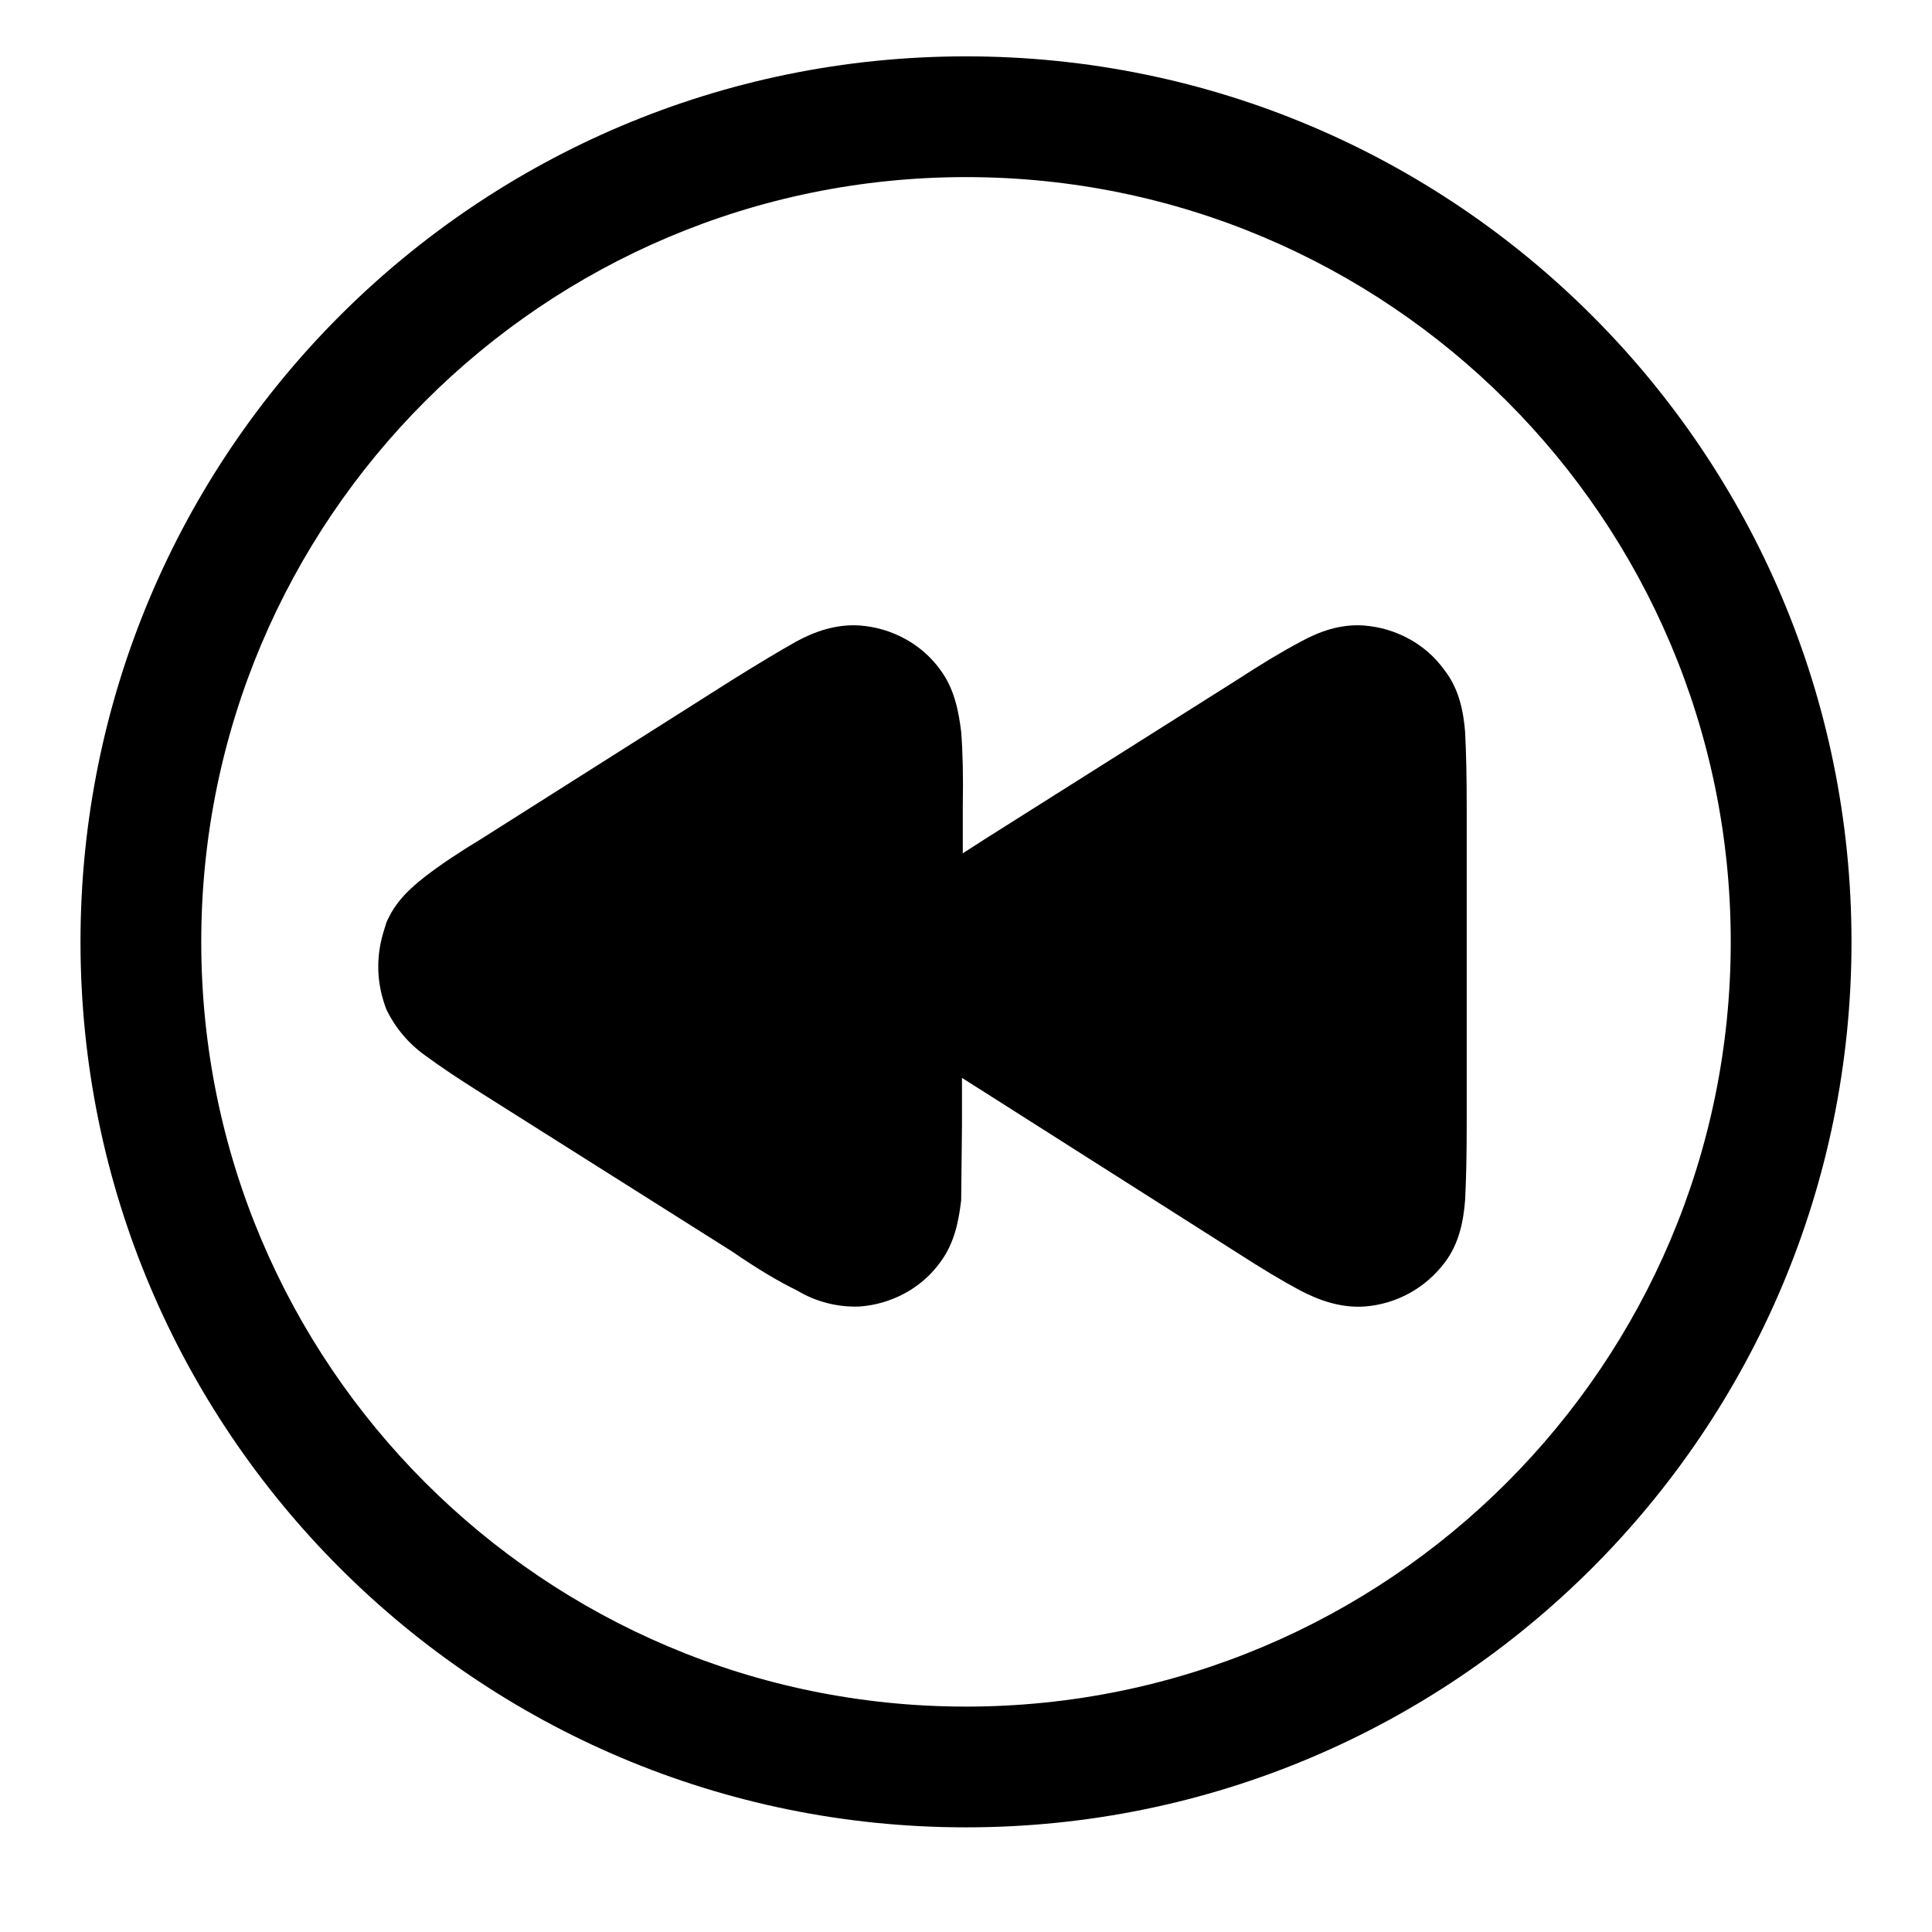
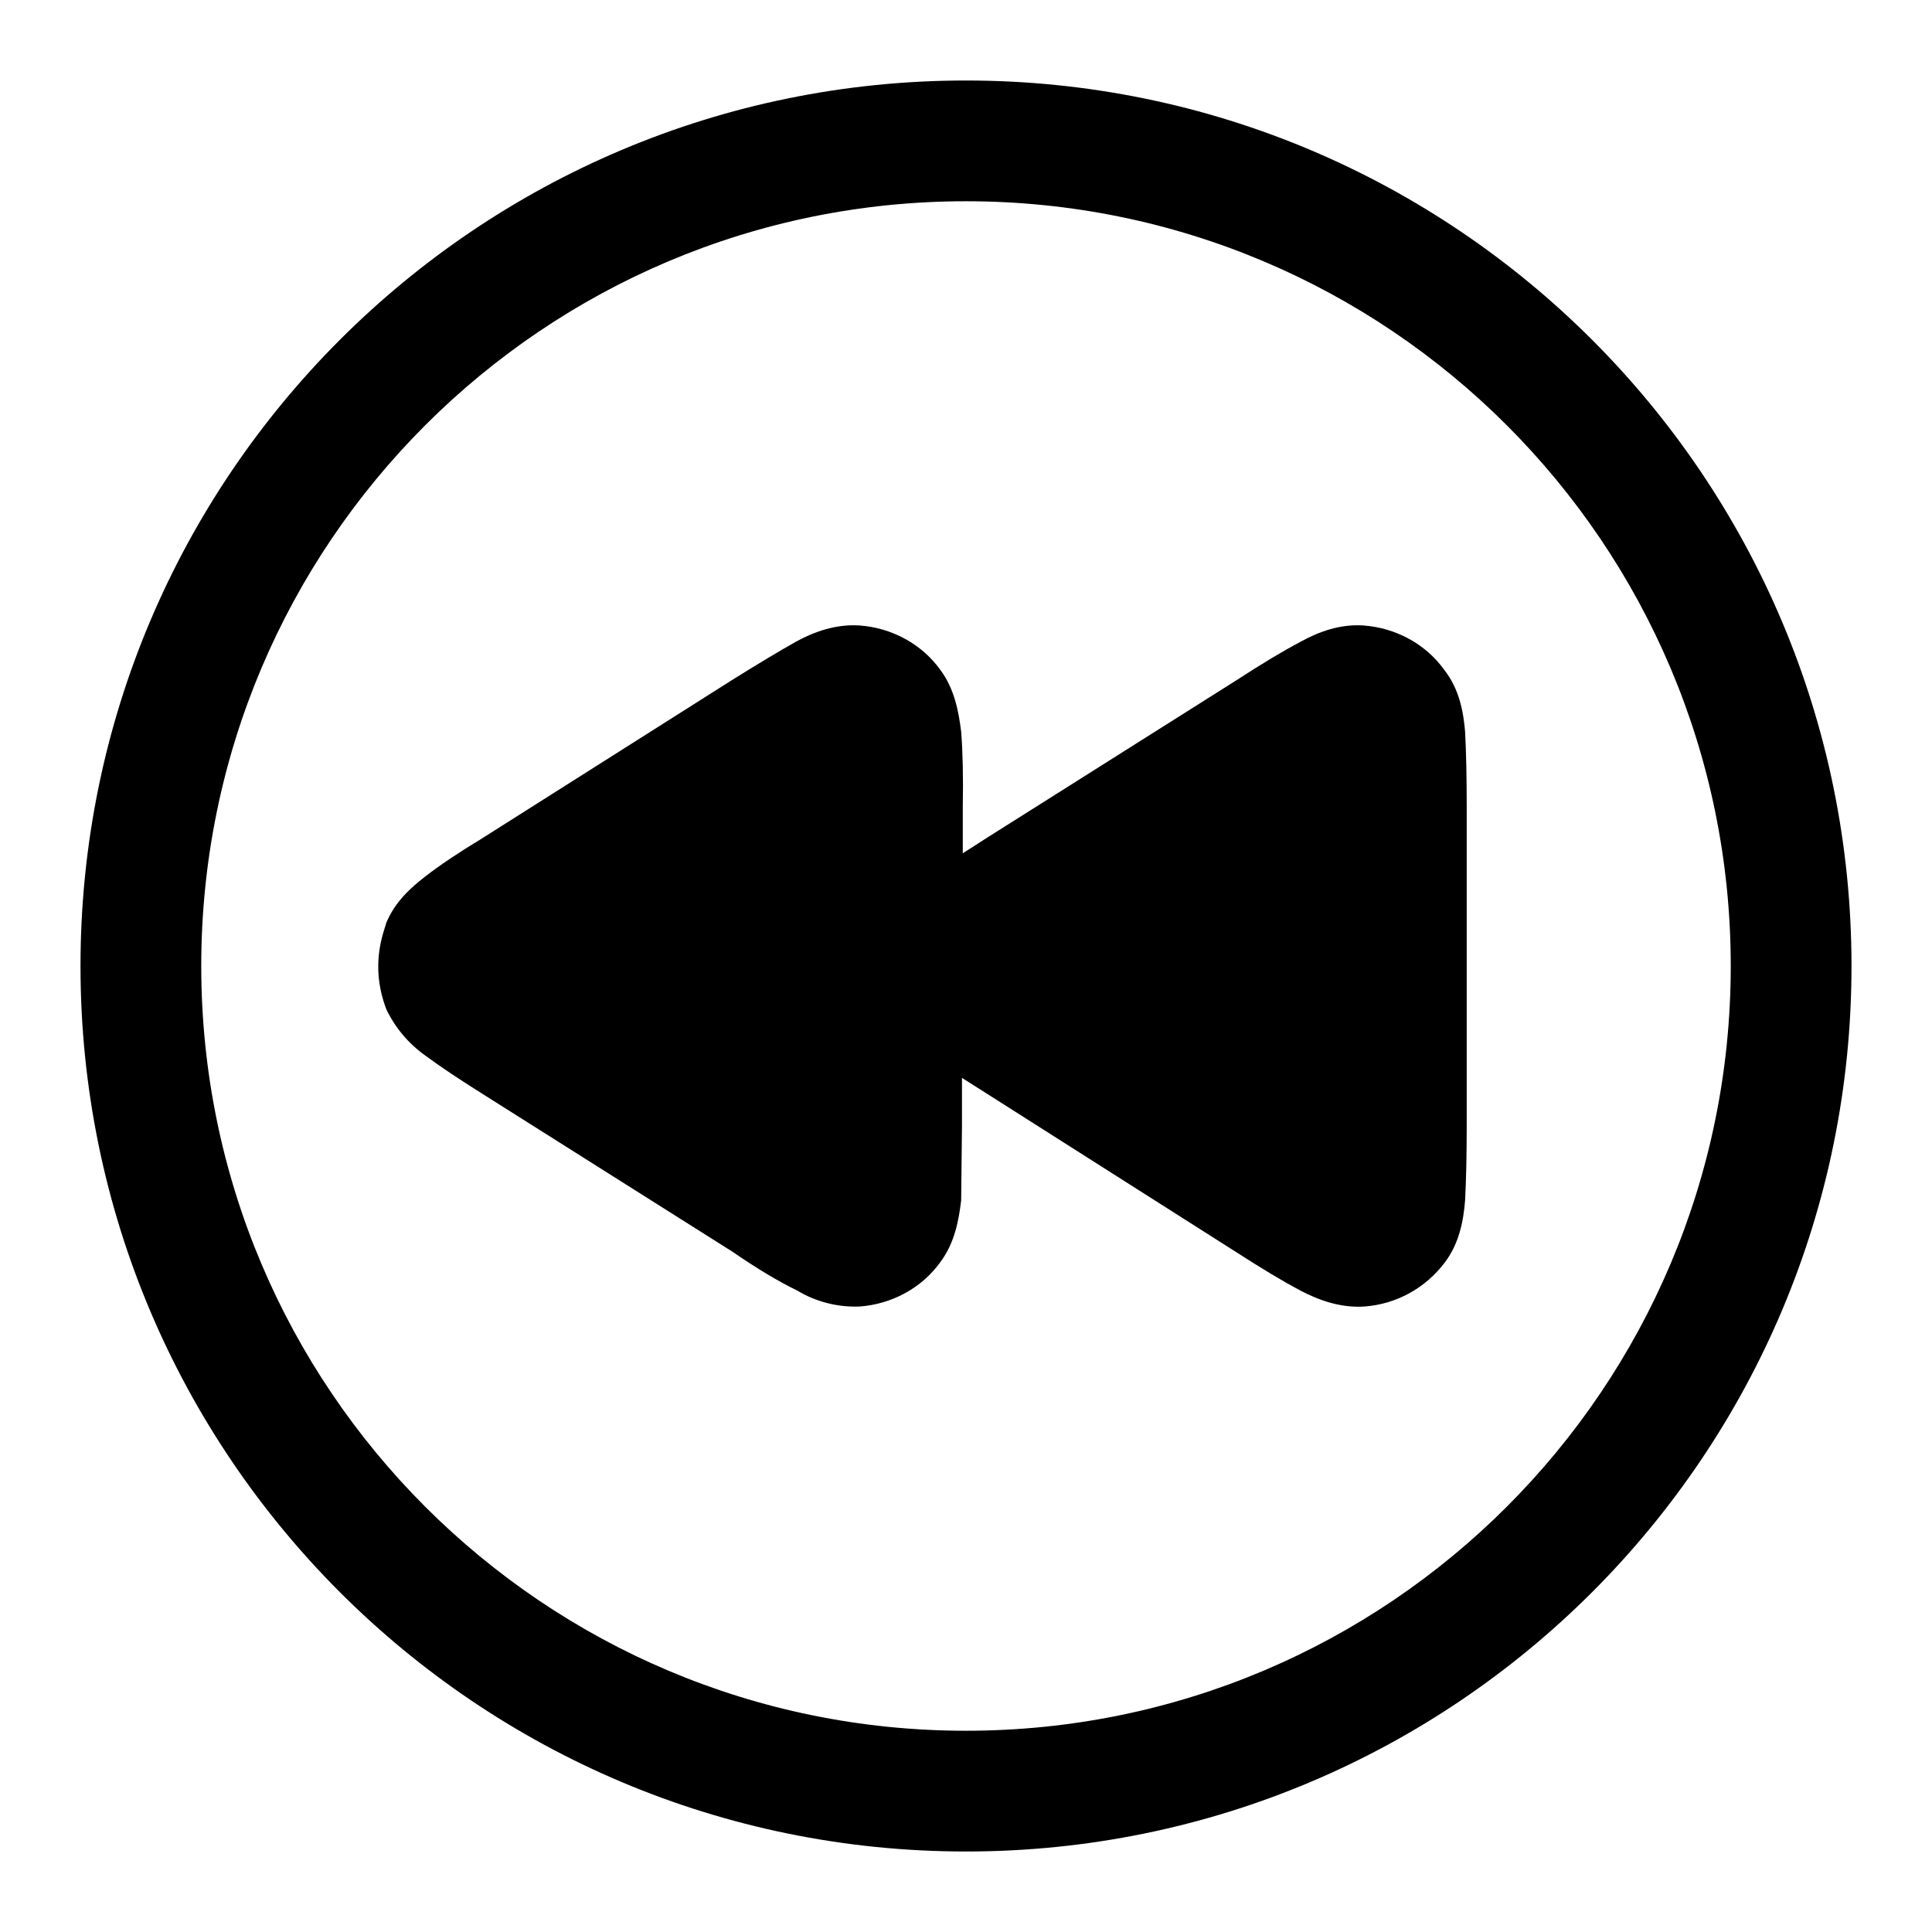
<svg xmlns="http://www.w3.org/2000/svg" viewBox="0 0 24 24" width="24" height="24">
  <path d="M16.94 7.77c.4.03.77.23 1 .55.19.24.24.53.26.77q.02.38.02.93v3.96q0 .55-.02.93c-.02.25-.07.53-.25.77-.24.32-.6.52-1 .55-.3.02-.57-.08-.8-.2q-.32-.17-.8-.48l-3.1-1.97-.3-.19v.59l-.01.93c-.03.25-.08.53-.26.77-.23.32-.6.52-1 .55a1.4 1.4 0 0 1-.78-.2q-.35-.17-.8-.48l-3.12-1.97q-.43-.27-.7-.47a1.5 1.5 0 0 1-.48-.57q-.18-.47-.04-.95l.04-.13c.11-.26.3-.43.48-.57q.27-.21.7-.47l3.11-1.97q.48-.3.8-.48c.22-.12.49-.22.79-.2.4.03.77.23 1 .55.18.24.23.53.26.77q.03.38.02.93v.58l.28-.18 3.12-1.97q.46-.3.8-.48c.22-.12.48-.22.78-.2" />
-   <path fill-rule="evenodd" d="M12 .7a11 11 0 1 1 0 22 11 11 0 0 1 0-22m0 1.5a9.5 9.5 0 1 0 0 19 9.5 9.5 0 0 0 0-19" clip-rule="evenodd" />
+   <path fill-rule="evenodd" d="M12 1A11 11 0 1 1 12 23A11 11 0 0 1 12 1M12 2.5A9.5 9.5 0 1 0 12 21.5A9.5 9.5 0 0 0 12 2.5" clip-rule="evenodd" />
</svg>
